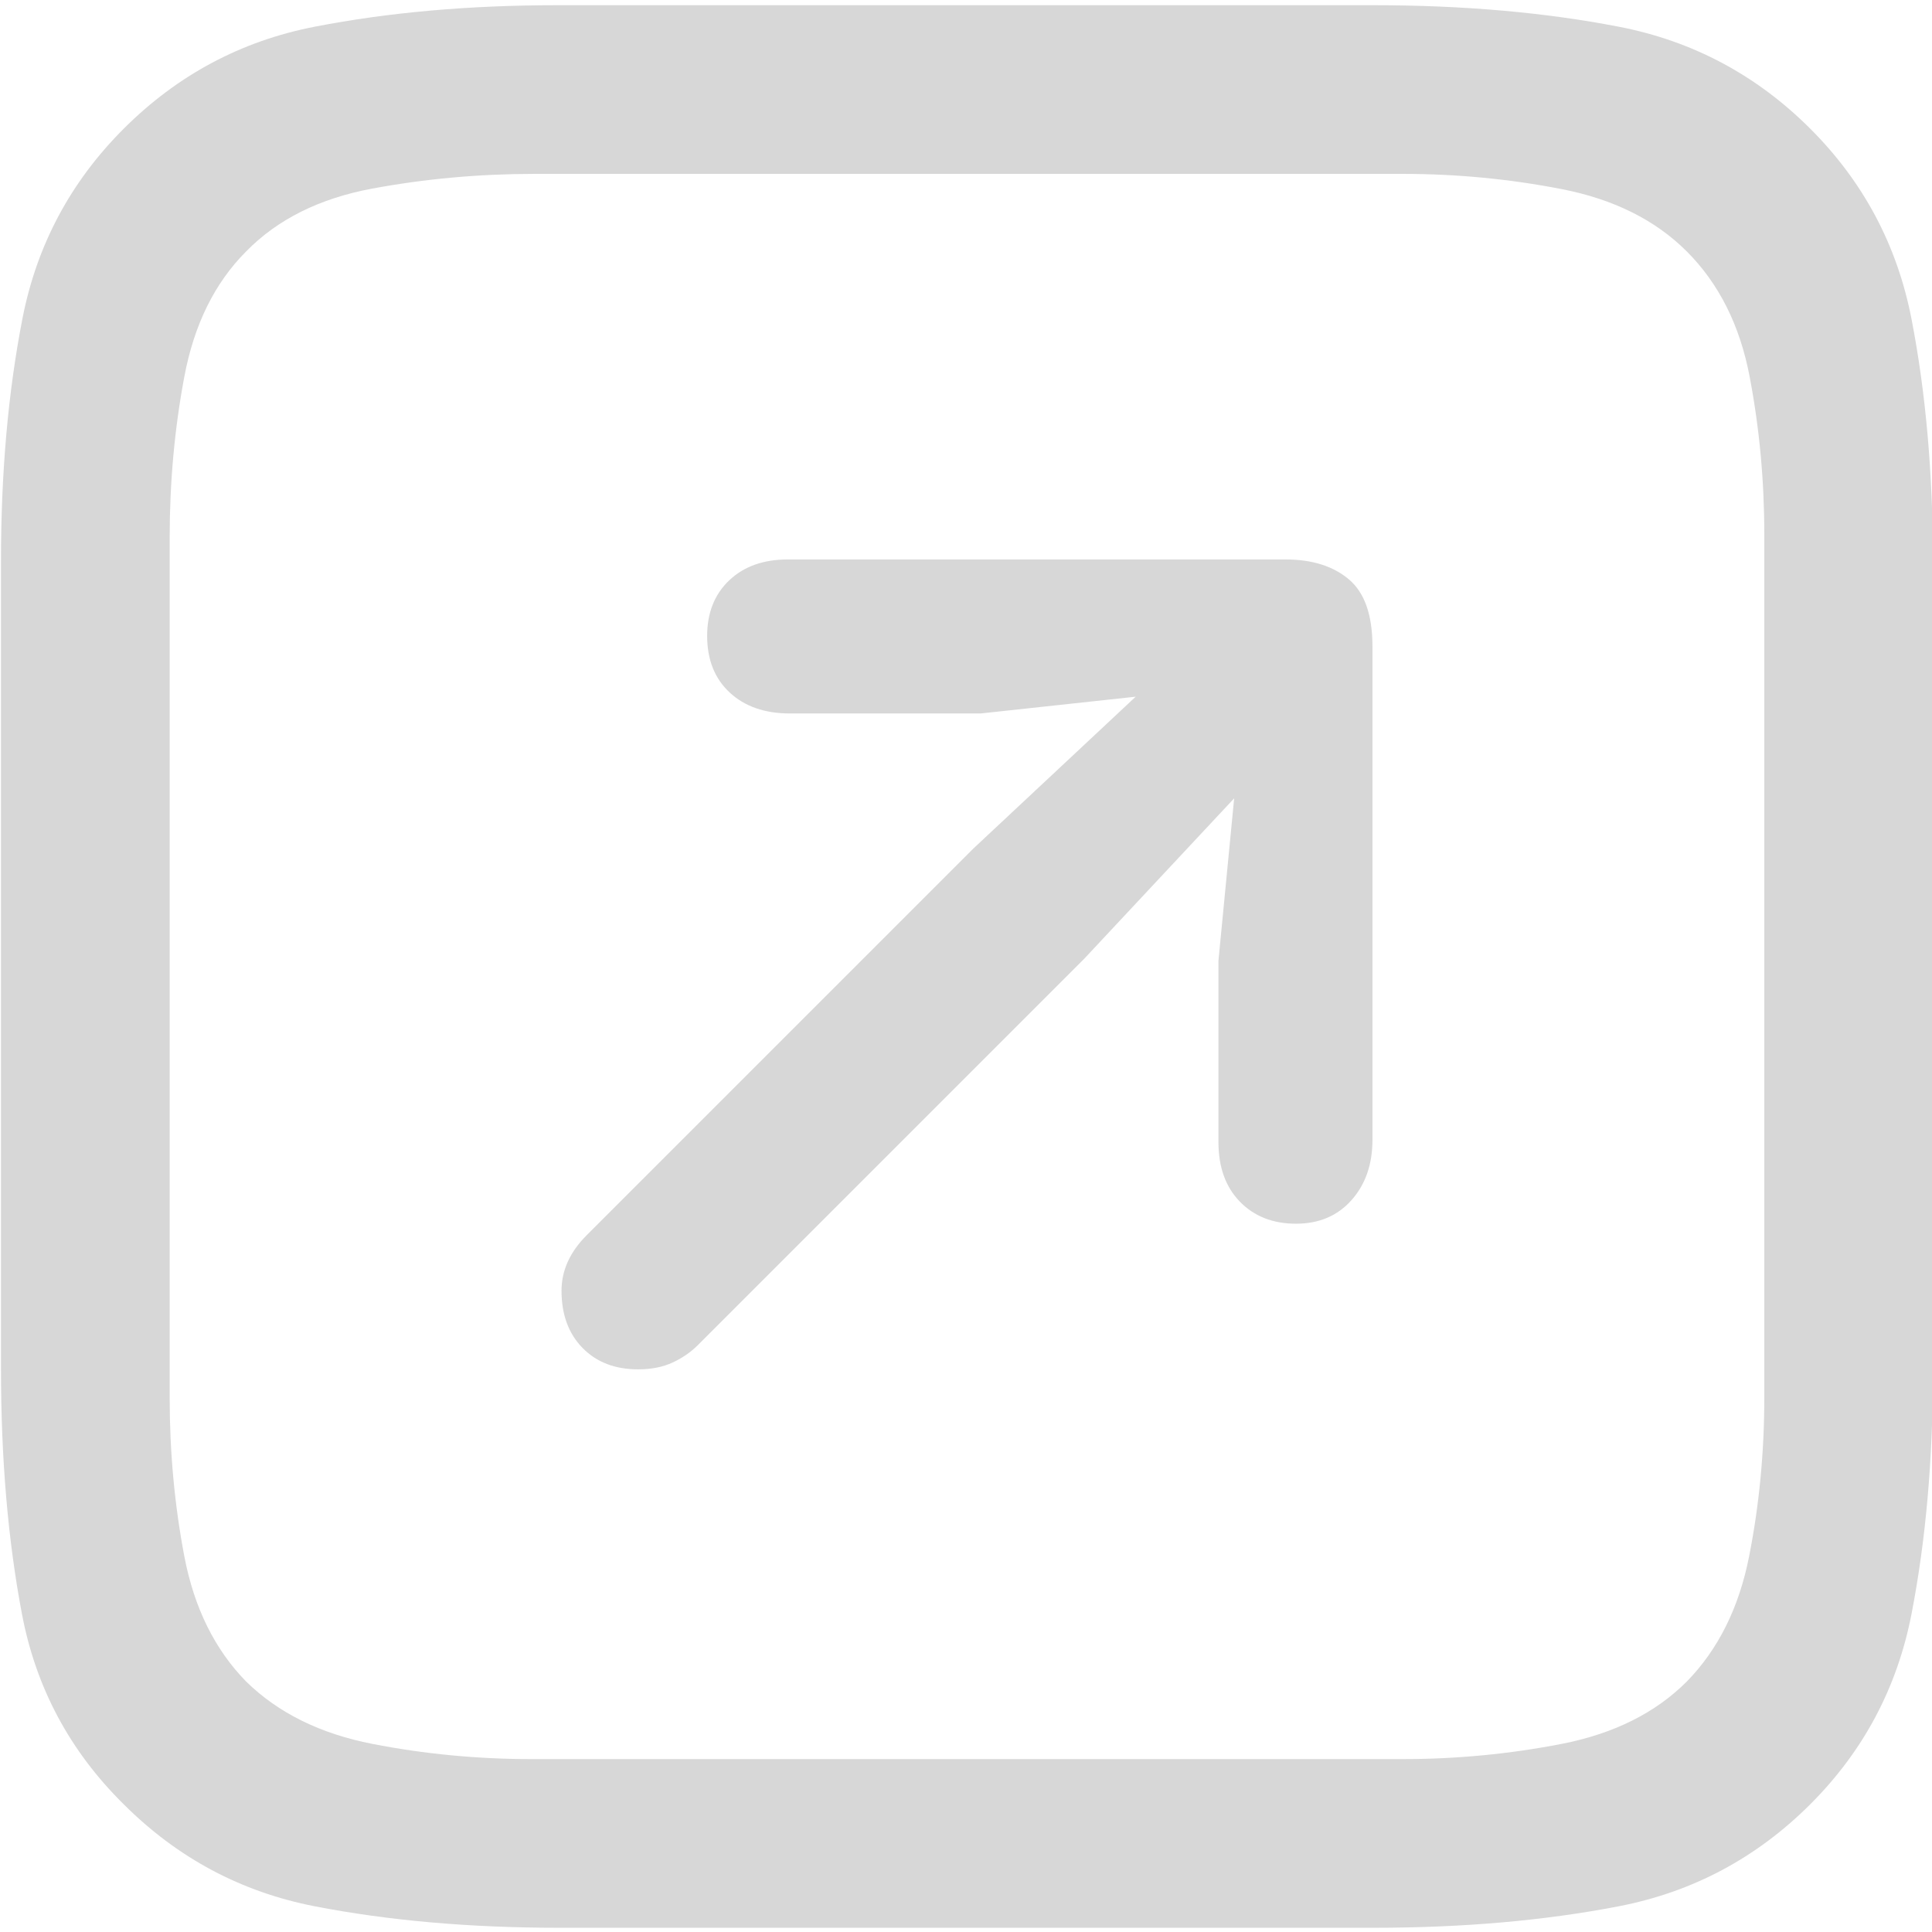
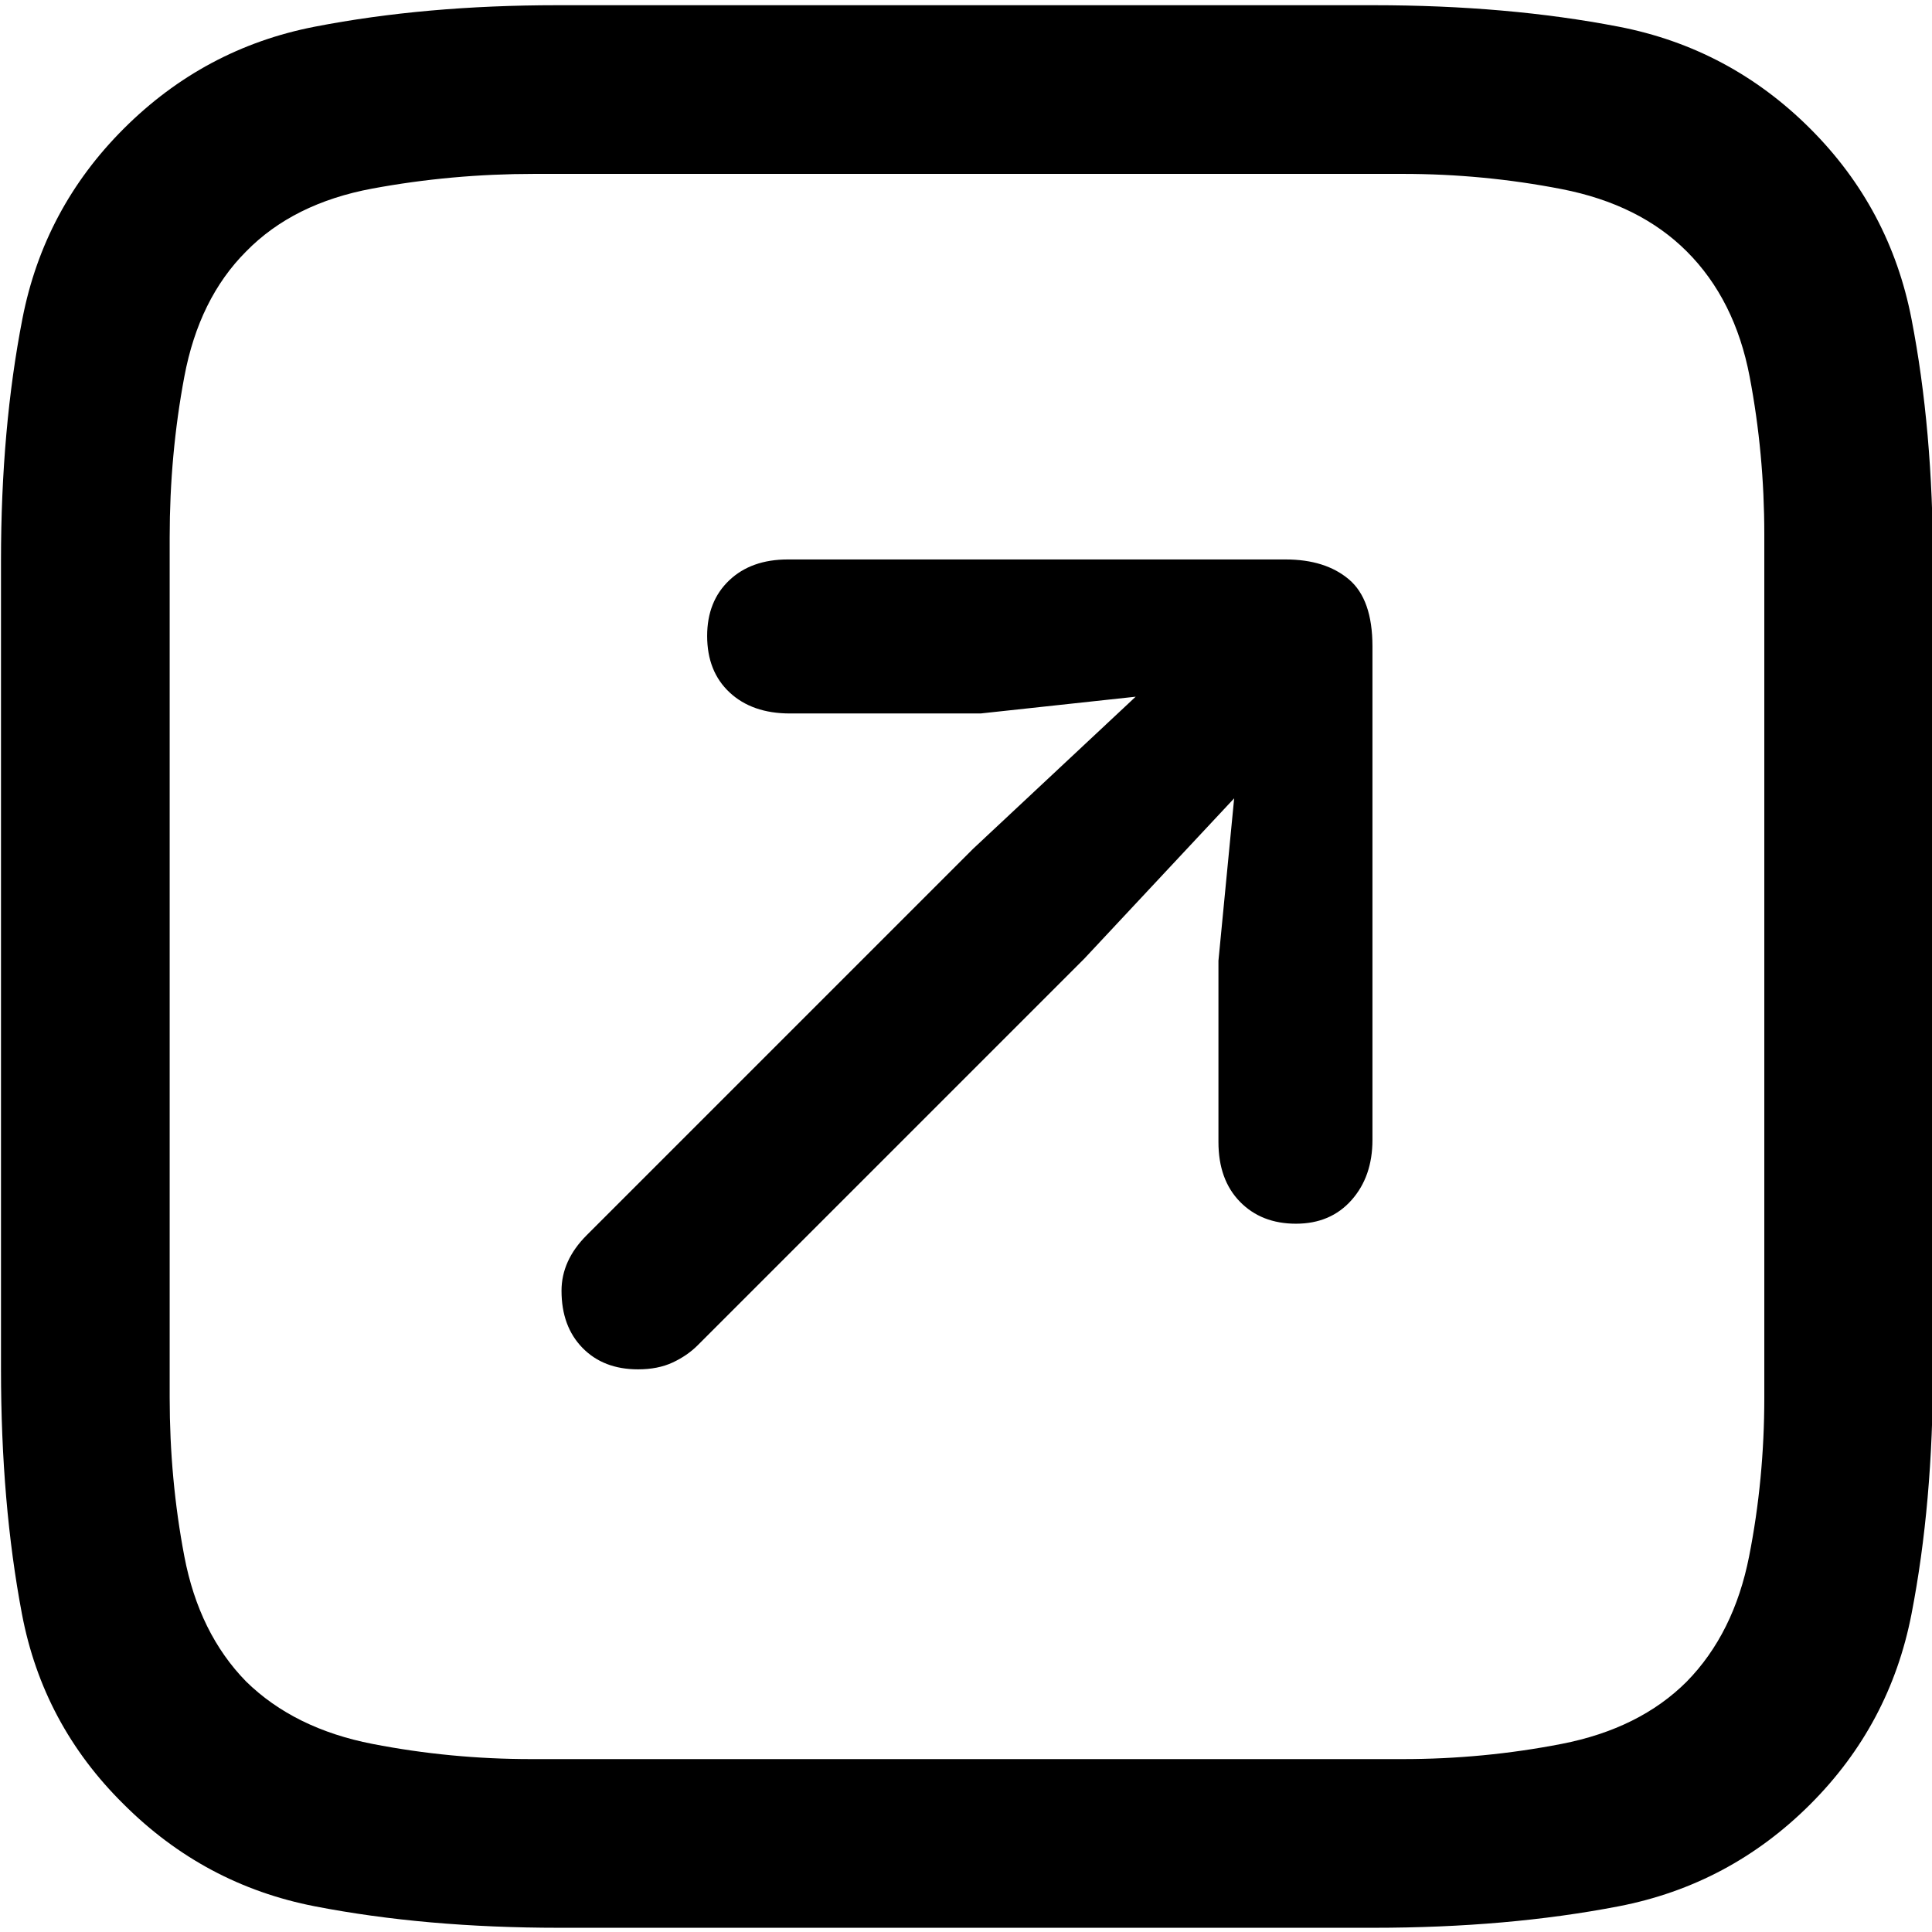
<svg xmlns="http://www.w3.org/2000/svg" width="1000px" height="1000px" viewBox="0 0 1000 1000" version="1.1">
-   <path id="􀮵" d="M937.063 66.687 C909.224 38.848 876.145 21.224 837.822 13.812 799.499 6.401 757.2 2.695 710.924 2.695 L288.473 2.695 C242.919 2.695 201.072 6.401 162.93 13.812 124.788 21.224 91.799 38.848 63.961 66.687 36.484 94.163 19.04 126.882 11.629 164.843 4.217 202.804 0.512 244.561 0.512 290.114 L0.512 708.769 C0.512 755.046 4.127 797.254 11.358 835.396 18.588 873.538 36.123 906.347 63.961 933.823 91.799 961.661 124.788 979.286 162.93 986.698 201.072 994.109 243.281 997.815 289.557 997.815 L710.924 997.815 C757.2 997.815 799.499 994.109 837.822 986.698 876.145 979.286 909.224 961.661 937.063 933.823 964.539 906.347 981.983 873.538 989.395 835.396 996.806 797.254 1000.512 755.046 1000.512 708.769 L1000.512 291.741 C1000.512 245.464 996.806 203.256 989.395 165.114 981.983 126.972 964.539 94.163 937.063 66.687 Z M913.202 276.556 L913.202 723.411 C913.202 751.611 910.58 778.997 905.338 805.57 900.096 832.142 889.34 853.744 873.071 870.374 856.802 886.643 835.201 897.399 808.267 902.641 781.332 907.883 753.946 910.504 726.108 910.504 L274.915 910.504 C247.077 910.504 219.691 907.883 192.757 902.641 165.823 897.399 144.04 886.643 127.41 870.374 111.141 853.744 100.476 832.142 95.414 805.57 90.353 778.997 87.822 751.611 87.822 723.411 L87.822 278.183 C87.822 249.622 90.353 221.875 95.414 194.94 100.476 168.006 111.141 146.405 127.41 130.136 143.679 113.505 165.461 102.659 192.757 97.598 220.053 92.536 247.981 90.005 276.542 90.005 L726.108 90.005 C753.946 90.005 781.332 92.627 808.267 97.869 835.201 103.111 856.802 113.867 873.071 130.136 889.702 146.766 900.548 168.368 905.609 194.94 910.671 221.513 913.202 248.718 913.202 276.556 Z M670.794 633.389 C682.724 633.389 692.305 629.322 699.536 621.188 706.766 613.053 710.382 602.659 710.382 590.005 L710.382 334.583 C710.382 318.313 706.314 306.745 698.18 299.875 690.045 293.006 679.109 289.572 665.371 289.572 L407.779 289.572 C395.125 289.572 385.002 293.187 377.41 300.418 369.818 307.648 366.021 317.229 366.021 329.16 366.021 341.452 369.908 351.213 377.681 358.444 385.454 365.674 395.848 369.29 408.863 369.29 L507.562 369.29 587.822 360.613 503.766 439.246 303.657 639.355 C294.98 648.032 290.642 657.612 290.642 668.097 290.642 680.389 294.257 690.24 301.488 697.652 308.719 705.063 318.299 708.769 330.23 708.769 337.099 708.769 343.064 707.594 348.126 705.244 353.187 702.894 357.525 699.911 361.141 696.296 L561.249 496.188 638.798 413.216 630.664 497.272 630.664 591.09 C630.664 604.105 634.369 614.409 641.781 622.001 649.192 629.593 658.863 633.389 670.794 633.389 Z" fill="#d7d7d7" fill-opacity="1" stroke="none" />
+   <path id="􀮵" d="M937.063 66.687 C909.224 38.848 876.145 21.224 837.822 13.812 799.499 6.401 757.2 2.695 710.924 2.695 L288.473 2.695 C242.919 2.695 201.072 6.401 162.93 13.812 124.788 21.224 91.799 38.848 63.961 66.687 36.484 94.163 19.04 126.882 11.629 164.843 4.217 202.804 0.512 244.561 0.512 290.114 L0.512 708.769 C0.512 755.046 4.127 797.254 11.358 835.396 18.588 873.538 36.123 906.347 63.961 933.823 91.799 961.661 124.788 979.286 162.93 986.698 201.072 994.109 243.281 997.815 289.557 997.815 L710.924 997.815 C757.2 997.815 799.499 994.109 837.822 986.698 876.145 979.286 909.224 961.661 937.063 933.823 964.539 906.347 981.983 873.538 989.395 835.396 996.806 797.254 1000.512 755.046 1000.512 708.769 L1000.512 291.741 C1000.512 245.464 996.806 203.256 989.395 165.114 981.983 126.972 964.539 94.163 937.063 66.687 Z M913.202 276.556 L913.202 723.411 C913.202 751.611 910.58 778.997 905.338 805.57 900.096 832.142 889.34 853.744 873.071 870.374 856.802 886.643 835.201 897.399 808.267 902.641 781.332 907.883 753.946 910.504 726.108 910.504 L274.915 910.504 C247.077 910.504 219.691 907.883 192.757 902.641 165.823 897.399 144.04 886.643 127.41 870.374 111.141 853.744 100.476 832.142 95.414 805.57 90.353 778.997 87.822 751.611 87.822 723.411 L87.822 278.183 C87.822 249.622 90.353 221.875 95.414 194.94 100.476 168.006 111.141 146.405 127.41 130.136 143.679 113.505 165.461 102.659 192.757 97.598 220.053 92.536 247.981 90.005 276.542 90.005 L726.108 90.005 C753.946 90.005 781.332 92.627 808.267 97.869 835.201 103.111 856.802 113.867 873.071 130.136 889.702 146.766 900.548 168.368 905.609 194.94 910.671 221.513 913.202 248.718 913.202 276.556 Z M670.794 633.389 C682.724 633.389 692.305 629.322 699.536 621.188 706.766 613.053 710.382 602.659 710.382 590.005 L710.382 334.583 C710.382 318.313 706.314 306.745 698.18 299.875 690.045 293.006 679.109 289.572 665.371 289.572 L407.779 289.572 C395.125 289.572 385.002 293.187 377.41 300.418 369.818 307.648 366.021 317.229 366.021 329.16 366.021 341.452 369.908 351.213 377.681 358.444 385.454 365.674 395.848 369.29 408.863 369.29 L507.562 369.29 587.822 360.613 503.766 439.246 303.657 639.355 C294.98 648.032 290.642 657.612 290.642 668.097 290.642 680.389 294.257 690.24 301.488 697.652 308.719 705.063 318.299 708.769 330.23 708.769 337.099 708.769 343.064 707.594 348.126 705.244 353.187 702.894 357.525 699.911 361.141 696.296 L561.249 496.188 638.798 413.216 630.664 497.272 630.664 591.09 C630.664 604.105 634.369 614.409 641.781 622.001 649.192 629.593 658.863 633.389 670.794 633.389 Z" fill="#000000" fill-opacity="1" stroke="none" />
</svg>
